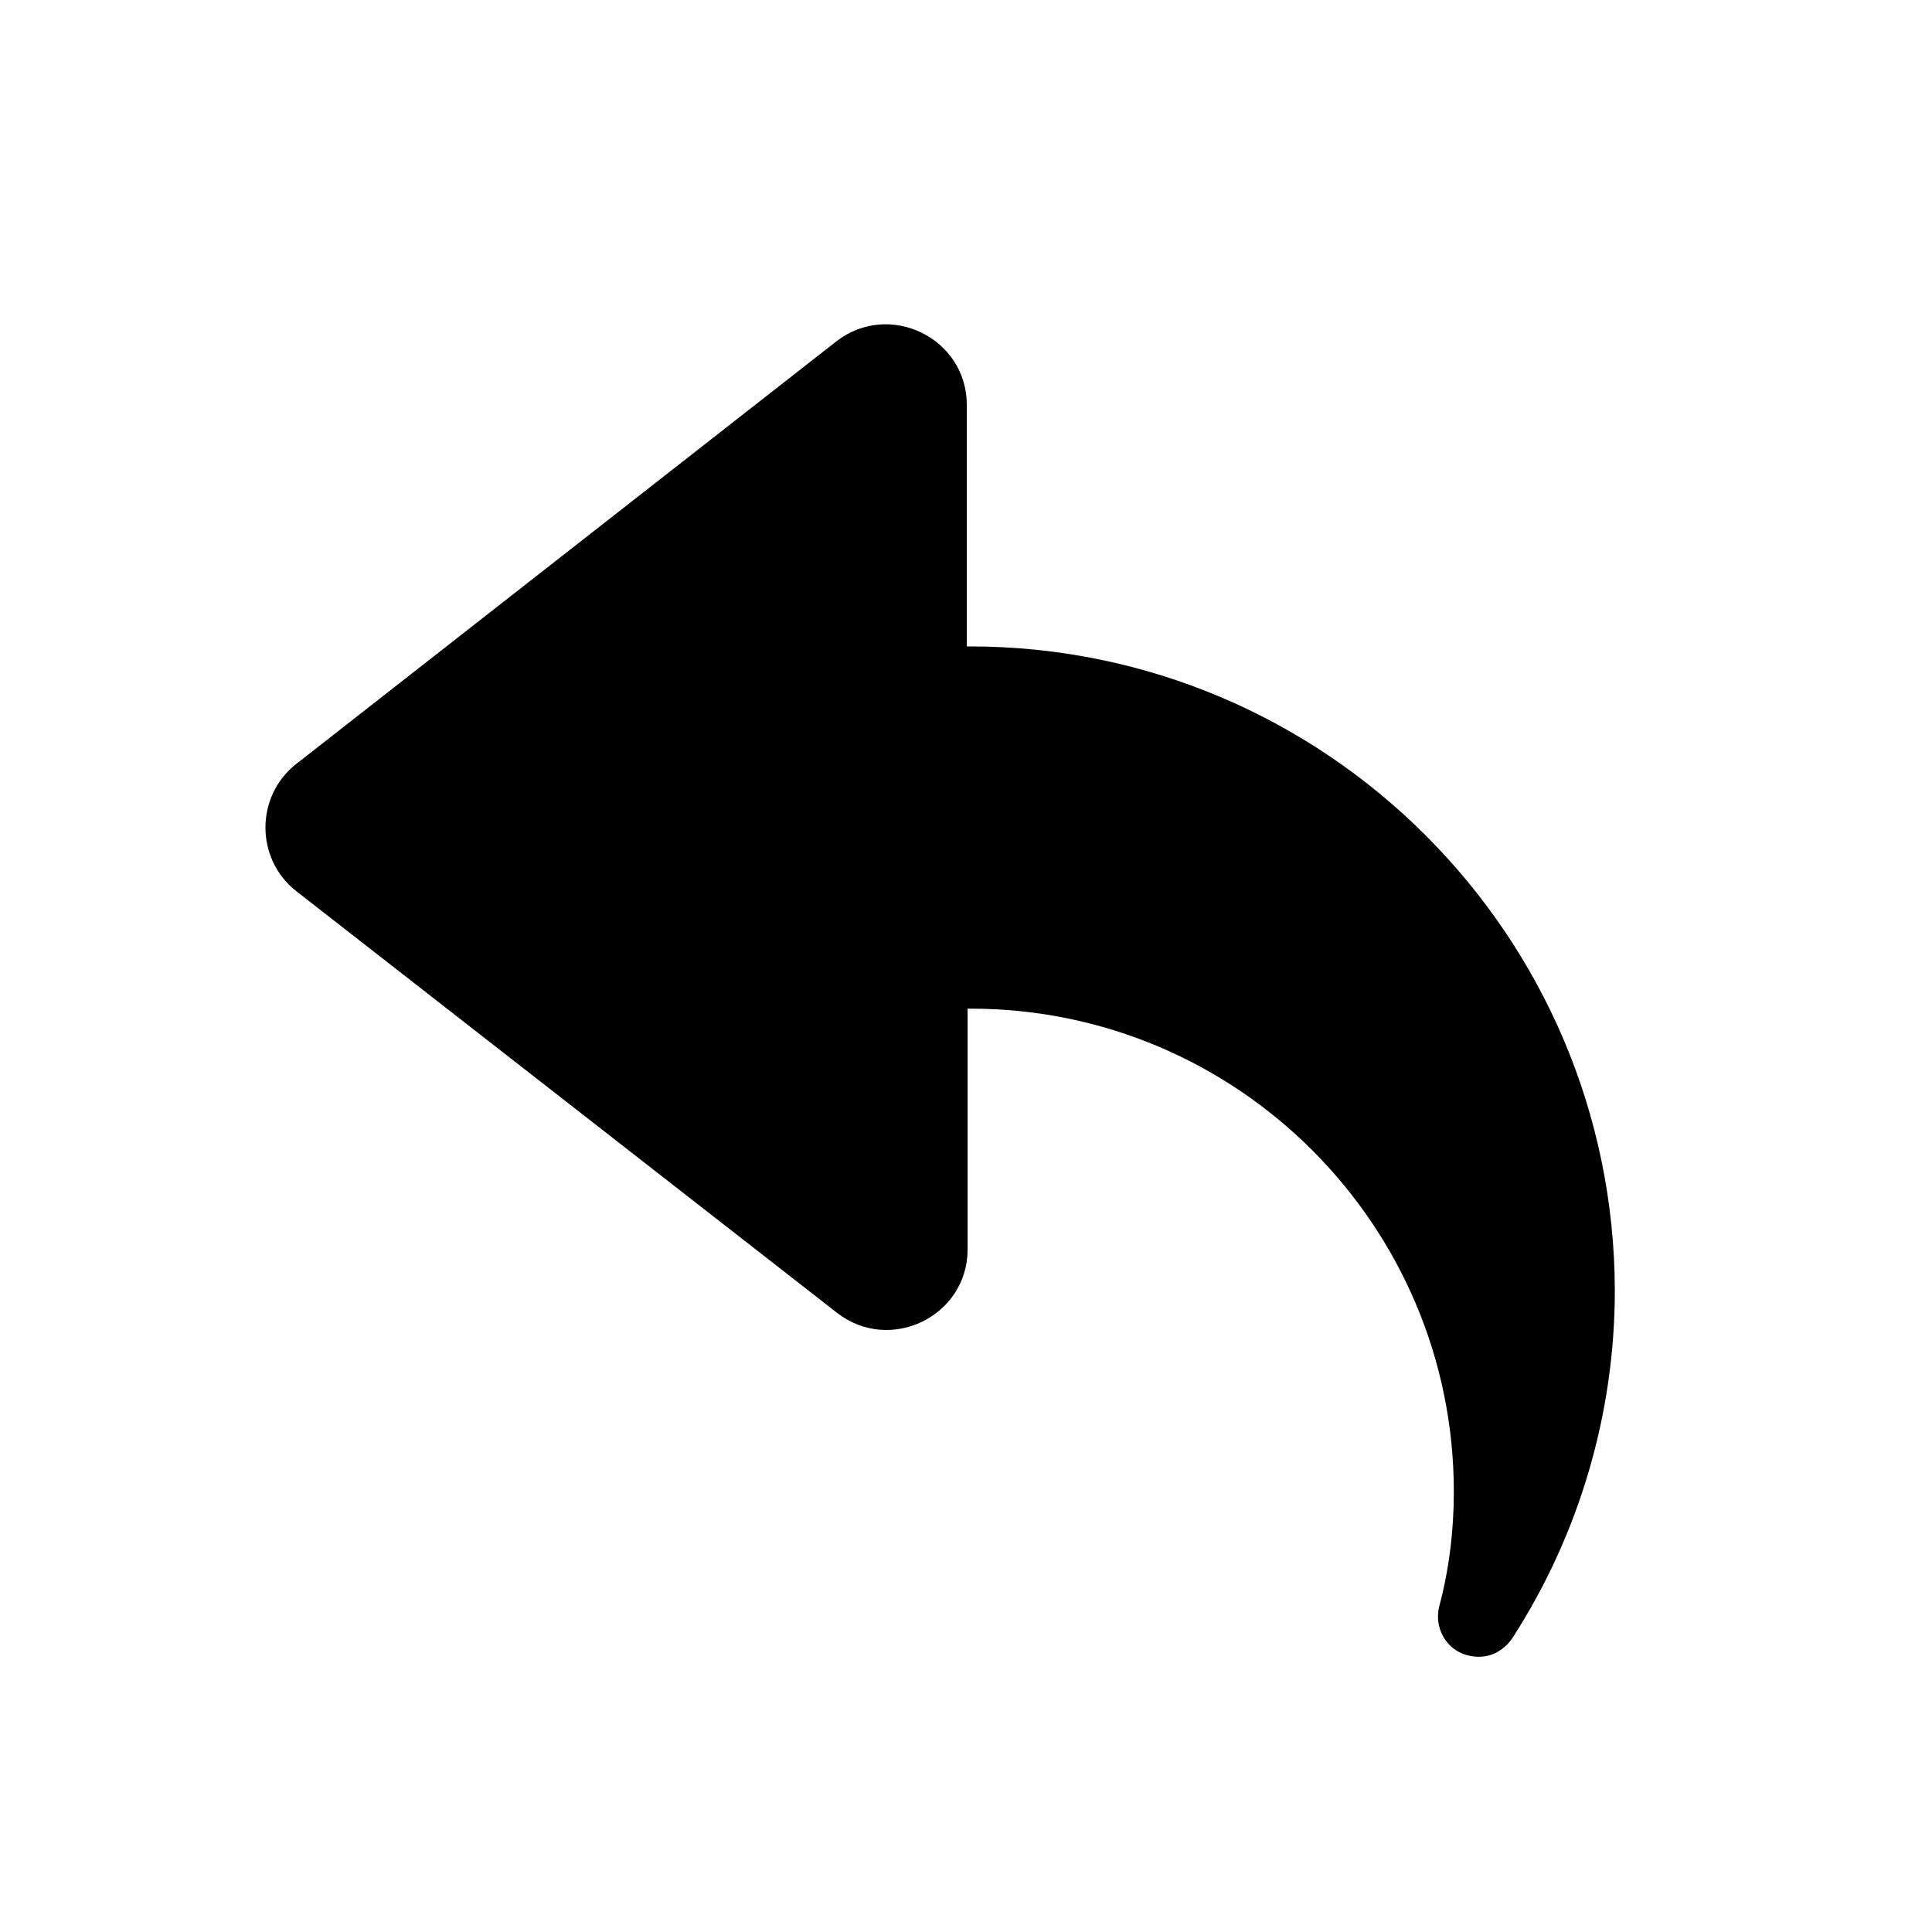
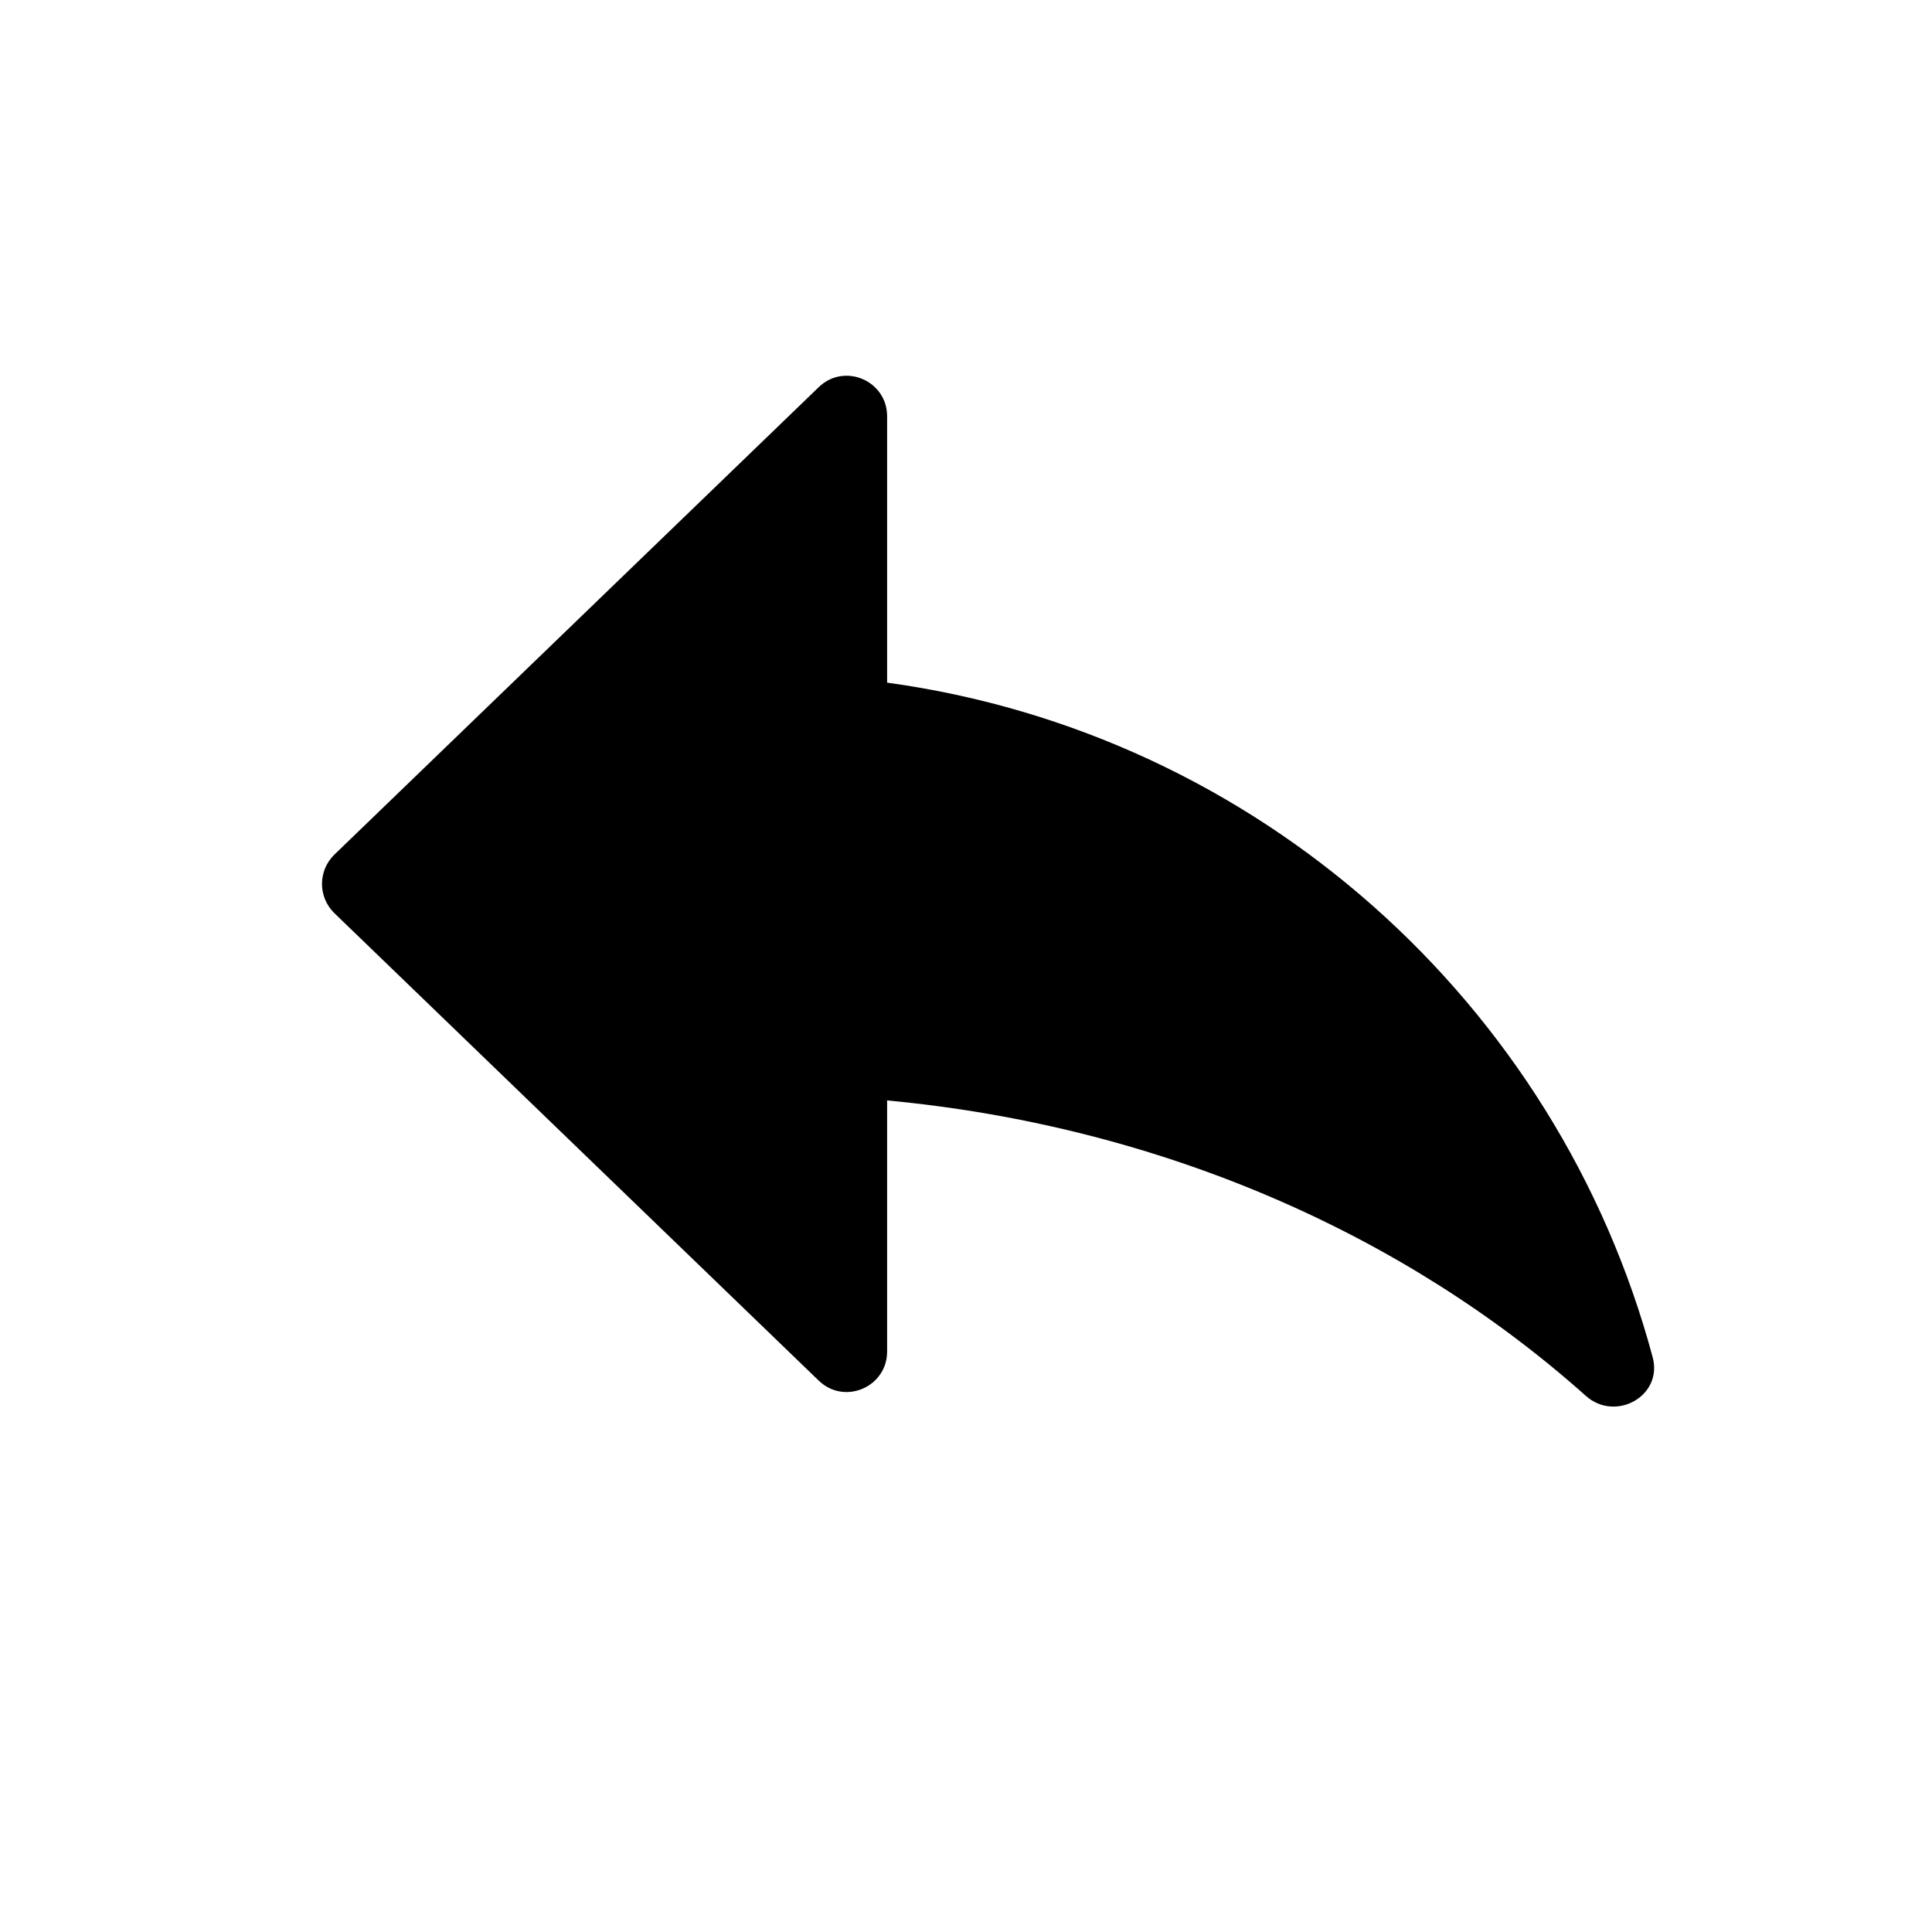
<svg xmlns="http://www.w3.org/2000/svg" width="24" height="24" viewBox="0 0 24 24" fill="currentColor">
-   <path d="M12.05 8.03h-.04v-3c0-.83-.96-1.3-1.62-.79L3.68 9.49c-.51.4-.51 1.18 0 1.58l6.72 5.24c.66.51 1.62.04 1.62-.79v-2.99h.04c3.31 0 6 2.69 6 6 0 .49-.06.97-.18 1.42-.07.26.08.54.34.61.25.07.46-.04.58-.23a7.971 7.971 0 001.26-4.3c-.01-4.42-3.6-8-8.01-8z" />
+   <path d="M20.53 16.86c-1.18-4.4-4.91-7.75-9.51-8.38V5.17c0-.44-.53-.67-.85-.36l-6.02 5.81c-.2.2-.2.52 0 .72l6.02 5.81c.32.31.85.08.85-.36v-3.12c3.41.32 6.44 1.67 8.68 3.67.37.33.96 0 .83-.48z" />
</svg>
